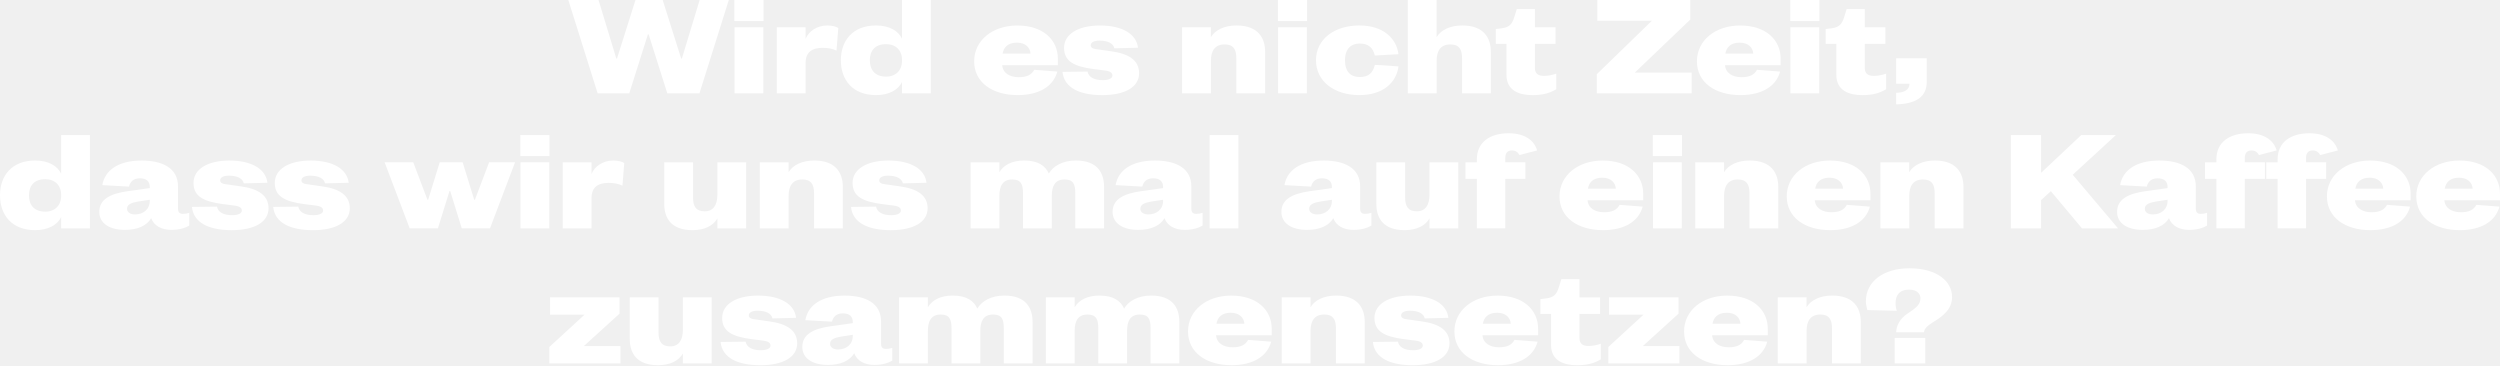
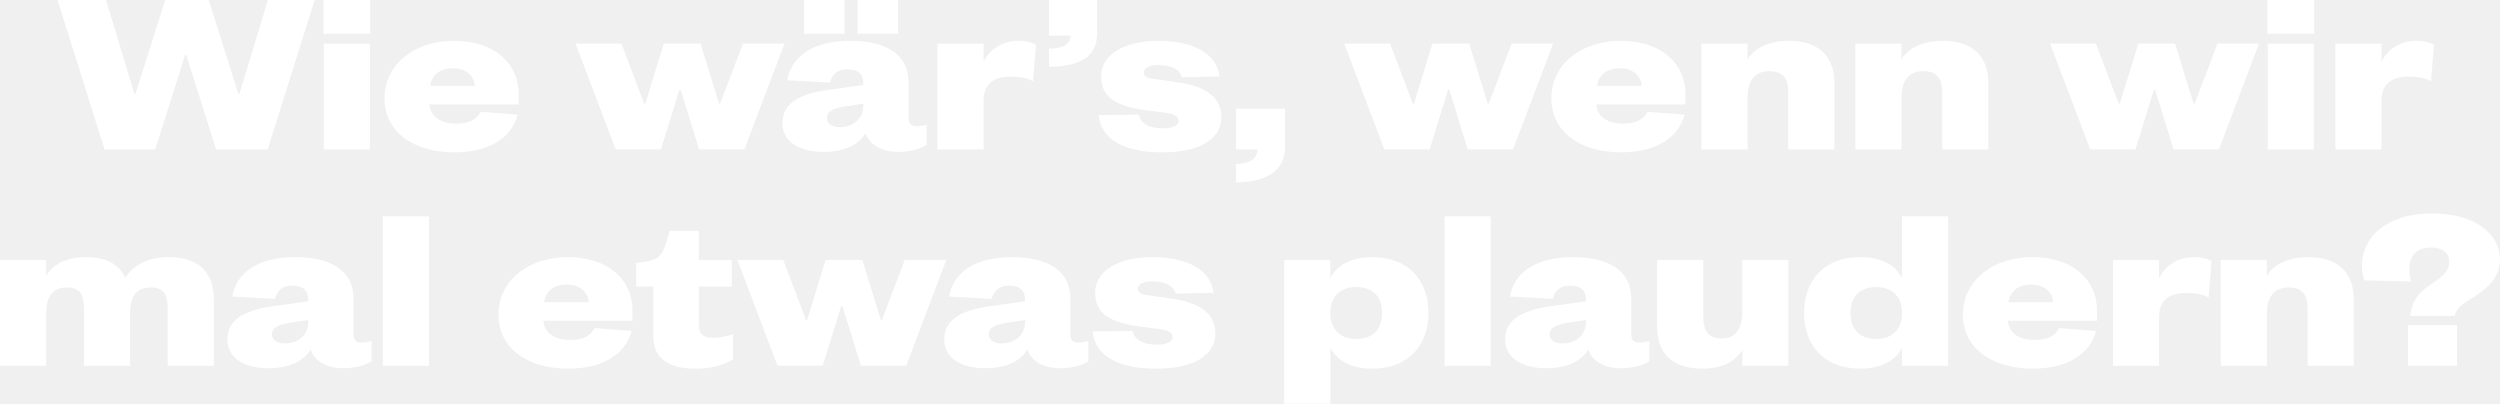
- <svg xmlns="http://www.w3.org/2000/svg" id="Layer_1" version="1.1" viewBox="0 0 925.6 135.21">
+ <svg xmlns="http://www.w3.org/2000/svg" id="Layer_1" version="1.1" viewBox="0 0 577.87 93.32">
  <defs>
    <style>
      .st0 {
        fill: #fff;
      }
    </style>
  </defs>
-   <path class="st0" d="M252.2,21.66h.26l6.58-21.66h10.79l-10.86,34.55h-11.91l-6.91-21.83h-.26l-6.91,21.83h-11.71L210.41,0h11.19l6.58,21.66h.26l6.84-21.66h10.07l6.84,21.66Z" />
-   <path class="st0" d="M271.89,0h10.79v7.79h-10.79V0ZM282.61,10.09v24.46h-10.66V10.09h10.66Z" />
-   <path class="st0" d="M309.71,18.75c-1.45-.71-3.03-1.04-5.07-1.04-3.95,0-6.38,1.54-6.38,5.65v11.19h-10.66V10.09h10.66v4.33c1.05-2.74,4.15-4.99,8.03-4.99,1.78,0,3.36.44,4.08.93l-.66,8.39Z" />
-   <path class="st0" d="M333.96,30.38c-1.38,2.85-4.74,4.83-9.61,4.83-8.69,0-13.03-5.65-13.03-12.89s4.34-12.89,13.03-12.89c4.87,0,8.23,1.97,9.61,4.88V0h10.66v34.55h-10.66v-4.17ZM333.96,22.16c0-3.51-2.3-5.81-5.86-5.81-4.21,0-6.05,2.47-6.05,5.98s1.84,6.03,6.05,6.03c3.55,0,5.86-2.3,5.86-5.87v-.33Z" />
-   <path class="st0" d="M391.47,26.49c-1.51,5.59-6.91,8.72-14.68,8.72-9.41,0-16.12-4.72-16.12-12.5s6.84-13.27,15.99-13.27c9.81,0,15,5.59,15,12.23v2.47h-20.6c.26,3.02,2.9,4.44,6.12,4.44,2.9,0,4.74-.82,5.73-2.74l8.56.66ZM381.54,19.85c-.13-2.19-1.84-4.06-5-4.06-3.42,0-4.94,1.75-5.33,4.06h10.33Z" />
-   <path class="st0" d="M402.65,26.49c.39,2.03,2.37,3.18,5.59,3.18,2.37,0,3.62-.71,3.62-1.7,0-.93-.66-1.59-2.7-1.86l-4.34-.55c-7.11-.93-10.86-2.85-10.86-7.84s5.07-8.28,13.29-8.28,13.49,3.13,14.08,8.23l-8.75.22c-.4-1.75-2.24-2.85-5.53-2.85-2.04,0-3.22.66-3.22,1.75,0,.82.79,1.26,1.78,1.37l5.73.82c6.58.88,10.4,3.34,10.4,8.12,0,5.15-5.26,8.12-13.62,8.12s-14.15-2.69-14.74-8.61l9.28-.11Z" />
-   <path class="st0" d="M448.32,34.55h-10.66V10.09h10.66v3.67c1.58-2.69,5.07-4.33,9.48-4.33,8.03,0,10.6,4.66,10.6,9.76v15.36h-10.66v-13c0-3.35-1.12-5.1-4.34-5.1-3.62,0-5.07,2.41-5.07,6.09v12.01Z" />
-   <path class="st0" d="M473.13,0h10.79v7.79h-10.79V0ZM483.86,10.09v24.46h-10.66V10.09h10.66Z" />
-   <path class="st0" d="M503.29,9.43c8.82,0,13.75,4.77,14.48,10.64l-8.75.49c-.72-3.02-2.5-4.44-5.59-4.44s-5.46,1.81-5.46,6.2,2.24,6.2,5.46,6.2,4.87-1.48,5.59-4.5l8.75.55c-.72,5.92-5.66,10.64-14.48,10.64-9.28,0-16.06-5.1-16.06-12.89s6.78-12.89,16.06-12.89Z" />
-   <path class="st0" d="M531.89,34.55h-10.66V0h10.66v13.76c1.58-2.69,5.07-4.33,9.48-4.33,8.03,0,10.6,4.66,10.6,9.76v15.36h-10.66v-13c0-3.35-1.12-5.1-4.34-5.1-3.62,0-5.07,2.41-5.07,6.09v12.01Z" />
-   <path class="st0" d="M557.76,16.23h-3.95v-5.48l2.17-.27c2.96-.38,3.88-1.7,4.61-3.95l.99-3.18h6.71v6.75h7.63v6.14h-7.63v8.94c0,2.08,1.18,2.91,3.36,2.91,1.32,0,2.76-.22,4.54-.82v5.76c-2.24,1.37-4.8,2.19-8.82,2.19-4.94,0-9.61-1.7-9.61-7.46v-11.52Z" />
-   <path class="st0" d="M626.33,26.87v7.68h-35.14v-7.07l20.4-19.8h-20.2V0h34.42v7.24l-20.53,19.63h21.06Z" />
-   <path class="st0" d="M659.07,26.49c-1.51,5.59-6.91,8.72-14.68,8.72-9.41,0-16.12-4.72-16.12-12.5s6.84-13.27,15.99-13.27c9.81,0,15,5.59,15,12.23v2.47h-20.6c.26,3.02,2.9,4.44,6.12,4.44,2.9,0,4.74-.82,5.73-2.74l8.56.66ZM649.13,19.85c-.13-2.19-1.84-4.06-5-4.06-3.42,0-4.94,1.75-5.33,4.06h10.33Z" />
-   <path class="st0" d="M662.82,0h10.79v7.79h-10.79V0ZM673.54,10.09v24.46h-10.66V10.09h10.66Z" />
-   <path class="st0" d="M679.89,16.23h-3.95v-5.48l2.17-.27c2.96-.38,3.88-1.7,4.61-3.95l.99-3.18h6.71v6.75h7.63v6.14h-7.63v8.94c0,2.08,1.18,2.91,3.36,2.91,1.32,0,2.76-.22,4.54-.82v5.76c-2.24,1.37-4.8,2.19-8.82,2.19-4.94,0-9.61-1.7-9.61-7.46v-11.52Z" />
-   <path class="st0" d="M702.03,21.58h11.32v8.83c0,5.43-4.01,8.06-11.32,8.23v-4.28c3.09-.06,4.94-1.15,4.94-3.35h-4.94v-9.43Z" />
-   <path class="st0" d="M22.64,80.38c-1.38,2.85-4.74,4.83-9.61,4.83-8.69,0-13.03-5.65-13.03-12.89s4.34-12.89,13.03-12.89c4.87,0,8.23,1.97,9.61,4.88v-14.31h10.66v34.55h-10.66v-4.17ZM22.64,72.16c0-3.51-2.3-5.81-5.86-5.81-4.21,0-6.05,2.47-6.05,5.98s1.84,6.03,6.05,6.03c3.55,0,5.86-2.3,5.86-5.87v-.33Z" />
-   <path class="st0" d="M65.92,77.37c0,1.26.66,1.81,1.78,1.81.86,0,1.51-.11,2.37-.38v4.72c-1.51.88-3.62,1.59-6.65,1.59-3.62,0-6.45-1.54-7.44-4.33-1.71,2.85-5.07,4.33-9.74,4.33-5.73,0-9.48-2.47-9.48-6.64,0-4.72,4.08-6.75,10.46-7.68l8.23-1.15v-.38c0-2.03-1.12-3.24-3.69-3.24-2.37,0-3.55,1.26-4.01,3.07l-9.87-.55c.92-5.37,5.73-9.1,14.54-9.1,7.77,0,13.49,2.8,13.49,9.6v8.34ZM55.45,73.96l-4.34.66c-2.57.44-4.08,1.1-4.08,2.69,0,1.26,1.18,2.08,2.96,2.08,3.03,0,5.46-1.86,5.46-5.04v-.38Z" />
-   <path class="st0" d="M80.33,76.49c.39,2.03,2.37,3.18,5.59,3.18,2.37,0,3.62-.71,3.62-1.7,0-.93-.66-1.59-2.7-1.86l-4.34-.55c-7.11-.93-10.86-2.85-10.86-7.84s5.07-8.28,13.29-8.28,13.49,3.13,14.08,8.23l-8.75.22c-.4-1.75-2.24-2.85-5.53-2.85-2.04,0-3.22.66-3.22,1.75,0,.82.79,1.26,1.78,1.37l5.73.82c6.58.88,10.4,3.34,10.4,8.12,0,5.15-5.26,8.12-13.62,8.12s-14.15-2.69-14.74-8.61l9.28-.11Z" />
-   <path class="st0" d="M110.42,76.49c.39,2.03,2.37,3.18,5.59,3.18,2.37,0,3.62-.71,3.62-1.7,0-.93-.66-1.59-2.7-1.86l-4.34-.55c-7.11-.93-10.86-2.85-10.86-7.84s5.07-8.28,13.29-8.28,13.49,3.13,14.08,8.23l-8.75.22c-.4-1.75-2.24-2.85-5.53-2.85-2.04,0-3.22.66-3.22,1.75,0,.82.79,1.26,1.78,1.37l5.73.82c6.58.88,10.4,3.34,10.4,8.12,0,5.15-5.26,8.12-13.62,8.12s-14.15-2.69-14.74-8.61l9.28-.11Z" />
-   <path class="st0" d="M175.57,73.96h.26l5.26-13.88h9.61l-9.28,24.46h-10.46l-4.28-13.82h-.26l-4.28,13.82h-10.46l-9.28-24.46h10.6l5.26,13.88h.26l4.28-13.88h8.49l4.28,13.88Z" />
-   <path class="st0" d="M192.64,50h10.79v7.79h-10.79v-7.79ZM203.37,60.09v24.46h-10.66v-24.46h10.66Z" />
-   <path class="st0" d="M230.46,68.75c-1.45-.71-3.03-1.04-5.07-1.04-3.95,0-6.38,1.54-6.38,5.65v11.19h-10.66v-24.46h10.66v4.33c1.05-2.74,4.15-4.99,8.03-4.99,1.78,0,3.36.44,4.08.93l-.66,8.39Z" />
-   <path class="st0" d="M265.6,60.09h10.66v24.46h-10.66v-3.67c-1.58,2.74-4.8,4.33-9.21,4.33-8.03,0-10.46-4.61-10.46-9.71v-15.41h10.66v13.05c0,3.29,1.12,5.1,4.34,5.1s4.67-2.41,4.67-6.14v-12.01Z" />
-   <path class="st0" d="M291.97,84.55h-10.66v-24.46h10.66v3.67c1.58-2.69,5.07-4.33,9.48-4.33,8.03,0,10.6,4.66,10.6,9.76v15.36h-10.66v-13c0-3.35-1.12-5.1-4.34-5.1-3.62,0-5.07,2.41-5.07,6.09v12.01Z" />
-   <path class="st0" d="M324.35,76.49c.39,2.03,2.37,3.18,5.59,3.18,2.37,0,3.62-.71,3.62-1.7,0-.93-.66-1.59-2.7-1.86l-4.34-.55c-7.11-.93-10.86-2.85-10.86-7.84s5.07-8.28,13.29-8.28,13.49,3.13,14.08,8.23l-8.75.22c-.4-1.75-2.24-2.85-5.53-2.85-2.04,0-3.22.66-3.22,1.75,0,.82.79,1.26,1.78,1.37l5.73.82c6.58.88,10.4,3.34,10.4,8.12,0,5.15-5.26,8.12-13.62,8.12s-14.15-2.69-14.74-8.61l9.28-.11Z" />
-   <path class="st0" d="M398.31,59.43c8.09,0,10.46,4.66,10.46,9.76v15.36h-10.66v-13c0-3.35-.72-5.1-3.95-5.1-3.55,0-4.74,2.41-4.74,6.09v12.01h-10.66v-13c0-3.35-.79-5.1-4.01-5.1-3.49,0-4.74,2.41-4.74,6.09v12.01h-10.66v-24.46h10.66v3.67c1.58-2.69,4.74-4.33,9.15-4.33,5.2,0,7.9,1.97,9.15,4.83,1.58-2.74,5.07-4.83,10-4.83Z" />
-   <path class="st0" d="M441.09,77.37c0,1.26.66,1.81,1.78,1.81.86,0,1.51-.11,2.37-.38v4.72c-1.51.88-3.62,1.59-6.65,1.59-3.62,0-6.45-1.54-7.44-4.33-1.71,2.85-5.07,4.33-9.74,4.33-5.73,0-9.48-2.47-9.48-6.64,0-4.72,4.08-6.75,10.46-7.68l8.23-1.15v-.38c0-2.03-1.12-3.24-3.69-3.24-2.37,0-3.55,1.26-4.01,3.07l-9.87-.55c.92-5.37,5.73-9.1,14.54-9.1,7.77,0,13.49,2.8,13.49,9.6v8.34ZM430.62,73.96l-4.34.66c-2.57.44-4.08,1.1-4.08,2.69,0,1.26,1.18,2.08,2.96,2.08,3.03,0,5.46-1.86,5.46-5.04v-.38Z" />
-   <path class="st0" d="M458.51,50v34.55h-10.66v-34.55h10.66Z" />
-   <path class="st0" d="M503.59,77.37c0,1.26.66,1.81,1.78,1.81.86,0,1.51-.11,2.37-.38v4.72c-1.51.88-3.62,1.59-6.65,1.59-3.62,0-6.45-1.54-7.44-4.33-1.71,2.85-5.07,4.33-9.74,4.33-5.73,0-9.48-2.47-9.48-6.64,0-4.72,4.08-6.75,10.46-7.68l8.23-1.15v-.38c0-2.03-1.12-3.24-3.69-3.24-2.37,0-3.55,1.26-4.01,3.07l-9.87-.55c.92-5.37,5.73-9.1,14.54-9.1,7.77,0,13.49,2.8,13.49,9.6v8.34ZM493.13,73.96l-4.34.66c-2.57.44-4.08,1.1-4.08,2.69,0,1.26,1.18,2.08,2.96,2.08,3.03,0,5.46-1.86,5.46-5.04v-.38Z" />
-   <path class="st0" d="M529.25,60.09h10.66v24.46h-10.66v-3.67c-1.58,2.74-4.8,4.33-9.21,4.33-8.03,0-10.46-4.61-10.46-9.71v-15.41h10.66v13.05c0,3.29,1.12,5.1,4.34,5.1s4.67-2.41,4.67-6.14v-12.01Z" />
-   <path class="st0" d="M542.58,66.23v-6.14h4.21v-1.04c0-6.36,4.74-9.71,11.78-9.71,5.53,0,9.35,2.3,10.53,6.36l-6.52,1.7c-.66-1.1-1.45-1.7-2.83-1.7-1.78,0-2.43,1.21-2.43,2.74v1.64h7.44v6.14h-7.44v18.32h-10.53v-18.32h-4.21Z" />
-   <path class="st0" d="M608.19,76.49c-1.51,5.59-6.91,8.72-14.68,8.72-9.41,0-16.12-4.72-16.12-12.5s6.84-13.27,15.99-13.27c9.81,0,15,5.59,15,12.23v2.47h-20.6c.26,3.02,2.9,4.44,6.12,4.44,2.9,0,4.74-.82,5.73-2.74l8.56.66ZM598.25,69.85c-.13-2.19-1.84-4.06-5-4.06-3.42,0-4.94,1.75-5.33,4.06h10.33Z" />
-   <path class="st0" d="M611.94,50h10.79v7.79h-10.79v-7.79ZM622.67,60.09v24.46h-10.66v-24.46h10.66Z" />
-   <path class="st0" d="M638.31,84.55h-10.66v-24.46h10.66v3.67c1.58-2.69,5.07-4.33,9.48-4.33,8.03,0,10.6,4.66,10.6,9.76v15.36h-10.66v-13c0-3.35-1.12-5.1-4.34-5.1-3.62,0-5.07,2.41-5.07,6.09v12.01Z" />
-   <path class="st0" d="M692.32,76.49c-1.51,5.59-6.91,8.72-14.68,8.72-9.41,0-16.12-4.72-16.12-12.5s6.84-13.27,15.99-13.27c9.81,0,15,5.59,15,12.23v2.47h-20.6c.26,3.02,2.9,4.44,6.12,4.44,2.9,0,4.74-.82,5.73-2.74l8.56.66ZM682.38,69.85c-.13-2.19-1.84-4.06-5-4.06-3.42,0-4.94,1.75-5.33,4.06h10.33Z" />
-   <path class="st0" d="M706.87,84.55h-10.66v-24.46h10.66v3.67c1.58-2.69,5.07-4.33,9.48-4.33,8.03,0,10.6,4.66,10.6,9.76v15.36h-10.66v-13c0-3.35-1.12-5.1-4.34-5.1-3.62,0-5.07,2.41-5.07,6.09v12.01Z" />
-   <path class="st0" d="M770.83,84.55l-11.52-13.76-3.62,3.29v10.47h-11.19v-34.55h11.19v13.98l14.87-13.98h12.83l-15.99,14.7,16.78,19.85h-13.36Z" />
-   <path class="st0" d="M812.99,77.37c0,1.26.66,1.81,1.78,1.81.86,0,1.51-.11,2.37-.38v4.72c-1.51.88-3.62,1.59-6.65,1.59-3.62,0-6.45-1.54-7.44-4.33-1.71,2.85-5.07,4.33-9.74,4.33-5.73,0-9.48-2.47-9.48-6.64,0-4.72,4.08-6.75,10.46-7.68l8.23-1.15v-.38c0-2.03-1.12-3.24-3.69-3.24-2.37,0-3.55,1.26-4.01,3.07l-9.87-.55c.92-5.37,5.73-9.1,14.54-9.1,7.77,0,13.49,2.8,13.49,9.6v8.34ZM802.52,73.96l-4.34.66c-2.57.44-4.08,1.1-4.08,2.69,0,1.26,1.18,2.08,2.96,2.08,3.03,0,5.46-1.86,5.46-5.04v-.38Z" />
-   <path class="st0" d="M816.38,66.23v-6.14h4.21v-1.04c0-6.36,4.74-9.71,11.78-9.71,5.53,0,9.35,2.3,10.53,6.36l-6.52,1.7c-.66-1.1-1.45-1.7-2.83-1.7-1.78,0-2.43,1.21-2.43,2.74v1.64h7.44v6.14h-7.44v18.32h-10.53v-18.32h-4.21Z" />
-   <path class="st0" d="M839.05,66.23v-6.14h4.21v-1.04c0-6.36,4.74-9.71,11.78-9.71,5.53,0,9.35,2.3,10.53,6.36l-6.52,1.7c-.66-1.1-1.45-1.7-2.83-1.7-1.78,0-2.43,1.21-2.43,2.74v1.64h7.44v6.14h-7.44v18.32h-10.53v-18.32h-4.21Z" />
-   <path class="st0" d="M892.32,76.49c-1.51,5.59-6.91,8.72-14.68,8.72-9.41,0-16.12-4.72-16.12-12.5s6.84-13.27,15.99-13.27c9.81,0,15,5.59,15,12.23v2.47h-20.6c.26,3.02,2.9,4.44,6.12,4.44,2.9,0,4.74-.82,5.73-2.74l8.56.66ZM882.38,69.85c-.13-2.19-1.84-4.06-5-4.06-3.42,0-4.94,1.75-5.33,4.06h10.33Z" />
-   <path class="st0" d="M925.4,76.49c-1.51,5.59-6.91,8.72-14.68,8.72-9.41,0-16.12-4.72-16.12-12.5s6.84-13.27,15.99-13.27c9.81,0,15,5.59,15,12.23v2.47h-20.6c.26,3.02,2.9,4.44,6.12,4.44,2.9,0,4.74-.82,5.73-2.74l8.56.66ZM915.47,69.85c-.13-2.19-1.84-4.06-5-4.06-3.42,0-4.94,1.75-5.33,4.06h10.33Z" />
-   <path class="st0" d="M203.65,116.51v-6.42h25.73v6.03l-13.23,12.01h13.56v6.42h-26.32v-6.09l13.03-11.96h-12.77Z" />
-   <path class="st0" d="M252.83,110.09h10.66v24.46h-10.66v-3.67c-1.58,2.74-4.8,4.33-9.21,4.33-8.03,0-10.46-4.61-10.46-9.71v-15.41h10.66v13.05c0,3.29,1.12,5.1,4.34,5.1s4.67-2.41,4.67-6.14v-12.01Z" />
-   <path class="st0" d="M276.06,126.49c.39,2.03,2.37,3.18,5.59,3.18,2.37,0,3.62-.71,3.62-1.7,0-.93-.66-1.59-2.7-1.86l-4.34-.55c-7.11-.93-10.86-2.85-10.86-7.84s5.07-8.28,13.29-8.28,13.49,3.13,14.08,8.23l-8.75.22c-.4-1.75-2.24-2.85-5.53-2.85-2.04,0-3.22.66-3.22,1.75,0,.82.79,1.26,1.78,1.37l5.73.82c6.58.88,10.4,3.34,10.4,8.12,0,5.15-5.26,8.12-13.62,8.12s-14.15-2.69-14.74-8.61l9.28-.11Z" />
-   <path class="st0" d="M326.21,127.37c0,1.26.66,1.81,1.78,1.81.86,0,1.51-.11,2.37-.38v4.72c-1.51.88-3.62,1.59-6.65,1.59-3.62,0-6.45-1.54-7.44-4.33-1.71,2.85-5.07,4.33-9.74,4.33-5.73,0-9.48-2.47-9.48-6.64,0-4.72,4.08-6.75,10.46-7.68l8.23-1.15v-.38c0-2.03-1.12-3.24-3.69-3.24-2.37,0-3.55,1.26-4.01,3.07l-9.87-.55c.92-5.37,5.73-9.1,14.54-9.1,7.77,0,13.49,2.8,13.49,9.6v8.34ZM315.74,123.96l-4.34.66c-2.57.44-4.08,1.1-4.08,2.69,0,1.26,1.18,2.08,2.96,2.08,3.03,0,5.46-1.86,5.46-5.04v-.38Z" />
-   <path class="st0" d="M371.84,109.43c8.09,0,10.46,4.66,10.46,9.76v15.36h-10.66v-13c0-3.35-.72-5.1-3.95-5.1-3.55,0-4.74,2.41-4.74,6.09v12.01h-10.66v-13c0-3.35-.79-5.1-4.01-5.1-3.49,0-4.74,2.41-4.74,6.09v12.01h-10.66v-24.46h10.66v3.67c1.58-2.69,4.74-4.33,9.15-4.33,5.2,0,7.9,1.97,9.15,4.83,1.58-2.74,5.07-4.83,10-4.83Z" />
-   <path class="st0" d="M426.18,109.43c8.09,0,10.46,4.66,10.46,9.76v15.36h-10.66v-13c0-3.35-.72-5.1-3.95-5.1-3.55,0-4.74,2.41-4.74,6.09v12.01h-10.66v-13c0-3.35-.79-5.1-4.01-5.1-3.49,0-4.74,2.41-4.74,6.09v12.01h-10.66v-24.46h10.66v3.67c1.58-2.69,4.74-4.33,9.15-4.33,5.2,0,7.9,1.97,9.15,4.83,1.58-2.74,5.07-4.83,10-4.83Z" />
-   <path class="st0" d="M470.65,126.49c-1.51,5.59-6.91,8.72-14.68,8.72-9.41,0-16.12-4.72-16.12-12.5s6.84-13.27,15.99-13.27c9.81,0,15,5.59,15,12.23v2.47h-20.6c.26,3.02,2.9,4.44,6.12,4.44,2.9,0,4.74-.82,5.73-2.74l8.56.66ZM460.71,119.85c-.13-2.19-1.84-4.06-5-4.06-3.42,0-4.94,1.75-5.33,4.06h10.33Z" />
-   <path class="st0" d="M485.2,134.55h-10.66v-24.46h10.66v3.67c1.58-2.69,5.07-4.33,9.48-4.33,8.03,0,10.6,4.66,10.6,9.76v15.36h-10.66v-13c0-3.35-1.12-5.1-4.34-5.1-3.62,0-5.07,2.41-5.07,6.09v12.01Z" />
-   <path class="st0" d="M517.57,126.49c.39,2.03,2.37,3.18,5.59,3.18,2.37,0,3.62-.71,3.62-1.7,0-.93-.66-1.59-2.7-1.86l-4.34-.55c-7.11-.93-10.86-2.85-10.86-7.84s5.07-8.28,13.29-8.28,13.49,3.13,14.08,8.23l-8.75.22c-.4-1.75-2.24-2.85-5.53-2.85-2.04,0-3.22.66-3.22,1.75,0,.82.79,1.26,1.78,1.37l5.73.82c6.58.88,10.4,3.34,10.4,8.12,0,5.15-5.26,8.12-13.62,8.12s-14.15-2.69-14.74-8.61l9.28-.11Z" />
-   <path class="st0" d="M569.28,126.49c-1.51,5.59-6.91,8.72-14.68,8.72-9.41,0-16.12-4.72-16.12-12.5s6.84-13.27,15.99-13.27c9.81,0,15,5.59,15,12.23v2.47h-20.6c.26,3.02,2.9,4.44,6.12,4.44,2.9,0,4.74-.82,5.73-2.74l8.56.66ZM559.34,119.85c-.13-2.19-1.84-4.06-5-4.06-3.42,0-4.94,1.75-5.33,4.06h10.33Z" />
-   <path class="st0" d="M574.26,116.23h-3.95v-5.48l2.17-.27c2.96-.38,3.88-1.7,4.61-3.95l.99-3.18h6.71v6.75h7.63v6.14h-7.63v8.94c0,2.08,1.18,2.91,3.36,2.91,1.32,0,2.76-.22,4.54-.82v5.76c-2.24,1.37-4.8,2.19-8.82,2.19-4.94,0-9.61-1.7-9.61-7.46v-11.52Z" />
-   <path class="st0" d="M595.73,116.51v-6.42h25.73v6.03l-13.23,12.01h13.56v6.42h-26.32v-6.09l13.03-11.96h-12.77Z" />
-   <path class="st0" d="M654.31,126.49c-1.51,5.59-6.91,8.72-14.68,8.72-9.41,0-16.12-4.72-16.12-12.5s6.84-13.27,15.99-13.27c9.81,0,15,5.59,15,12.23v2.47h-20.6c.26,3.02,2.9,4.44,6.12,4.44,2.9,0,4.74-.82,5.73-2.74l8.56.66ZM644.38,119.85c-.13-2.19-1.84-4.06-5-4.06-3.42,0-4.94,1.75-5.33,4.06h10.33Z" />
-   <path class="st0" d="M668.86,134.55h-10.66v-24.46h10.66v3.67c1.58-2.69,5.07-4.33,9.48-4.33,8.03,0,10.6,4.66,10.6,9.76v15.36h-10.66v-13c0-3.35-1.12-5.1-4.34-5.1-3.62,0-5.07,2.41-5.07,6.09v12.01Z" />
-   <path class="st0" d="M702.02,123.03c.13-2.63,1.45-5.1,4.34-7.02,2.63-1.75,4.67-3.07,4.67-5.54,0-1.75-1.38-3.24-4.15-3.24-3.75,0-5.07,2.19-5.07,4.99,0,1.32.2,2.14.46,2.85l-10.92-.27c-.26-1.1-.53-2.19-.53-3.24,0-7.4,6.58-12.23,16.12-12.23,10.07,0,15.79,4.72,15.79,10.64,0,4.5-3.29,7.02-7.04,9.32-2.11,1.32-3.22,2.36-3.36,3.73h-10.33ZM701.49,125.12h11.32v9.43h-11.32v-9.43Z" />
+   <path class="st0" d="M55.09,21.66h.26L61.94,0h10.79l-10.86,34.55h-11.91l-6.91-21.83h-.26l-6.91,21.83h-11.71L13.3,0h11.19l6.58,21.66h.26L38.18,0h10.07l6.84,21.66Z" />
+   <path class="st0" d="M74.78,0h10.79v7.79h-10.79V0ZM85.51,10.09v24.46h-10.66V10.09h10.66Z" />
+   <path class="st0" d="M119.68,26.49c-1.51,5.59-6.91,8.72-14.68,8.72-9.41,0-16.12-4.72-16.12-12.5s6.84-13.27,15.99-13.27c9.81,0,15,5.59,15,12.23v2.47h-20.6c.26,3.02,2.9,4.44,6.12,4.44,2.9,0,4.74-.82,5.73-2.74l8.56.66ZM109.75,19.85c-.13-2.19-1.84-4.06-5-4.06-3.42,0-4.94,1.75-5.33,4.06h10.33Z" />
+   <path class="st0" d="M166.21,23.96h.26l5.26-13.88h9.61l-9.28,24.46h-10.46l-4.28-13.82h-.26l-4.28,13.82h-10.46l-9.28-24.46h10.6l5.26,13.88h.26l4.28-13.88h8.49l4.28,13.88Z" />
+   <path class="st0" d="M210.02,27.37c0,1.26.66,1.81,1.78,1.81.86,0,1.51-.11,2.37-.38v4.72c-1.51.88-3.62,1.59-6.65,1.59-3.62,0-6.45-1.54-7.44-4.33-1.71,2.85-5.07,4.33-9.74,4.33-5.73,0-9.48-2.47-9.48-6.64,0-4.72,4.08-6.75,10.46-7.68l8.23-1.15v-.38c0-2.03-1.12-3.24-3.69-3.24-2.37,0-3.55,1.26-4.01,3.07l-9.87-.55c.92-5.37,5.73-9.1,14.54-9.1,7.77,0,13.49,2.8,13.49,9.6v8.34ZM185.86,0h9.34v7.79h-9.34V0ZM199.55,23.96l-4.34.66c-2.57.44-4.08,1.1-4.08,2.69,0,1.26,1.18,2.08,2.96,2.08,3.03,0,5.46-1.86,5.46-5.04v-.38ZM198.24,0h9.35v7.79h-9.35V0Z" />
+   <path class="st0" d="M238.8,18.75c-1.45-.71-3.03-1.04-5.07-1.04-3.95,0-6.38,1.54-6.38,5.65v11.19h-10.66V10.09h10.66v4.33c1.05-2.74,4.15-4.99,8.03-4.99,1.78,0,3.36.44,4.08.93l-.66,8.39Z" />
+   <path class="st0" d="M242.47,0h11.12v7.68c0,5.38-3.75,7.62-11.12,7.79v-4.22c3.16-.11,4.94-.82,5-3.02h-5V0Z" />
+   <path class="st0" d="M263.22,26.49c.39,2.03,2.37,3.18,5.59,3.18,2.37,0,3.62-.71,3.62-1.7,0-.93-.66-1.59-2.7-1.86l-4.34-.55c-7.11-.93-10.86-2.85-10.86-7.84s5.07-8.28,13.29-8.28,13.49,3.13,14.08,8.23l-8.75.22c-.4-1.75-2.24-2.85-5.53-2.85-2.04,0-3.22.66-3.22,1.75,0,.82.79,1.26,1.78,1.37l5.73.82c6.58.88,10.4,3.34,10.4,8.12,0,5.15-5.26,8.12-13.62,8.12s-14.15-2.69-14.74-8.61l9.28-.11Z" />
+   <path class="st0" d="M285.71,25.12h11.32v8.83c0,5.43-4.01,8.06-11.32,8.23v-4.28c3.09-.06,4.94-1.15,4.94-3.35h-4.94v-9.43Z" />
+   <path class="st0" d="M343.88,23.96h.26l5.26-13.88h9.61l-9.28,24.46h-10.46l-4.28-13.82h-.26l-4.28,13.82h-10.46l-9.28-24.46h10.6l5.26,13.88h.26l4.28-13.88h8.49l4.28,13.88Z" />
+   <path class="st0" d="M389.39,26.49c-1.51,5.59-6.91,8.72-14.68,8.72-9.41,0-16.12-4.72-16.12-12.5s6.84-13.27,15.99-13.27c9.81,0,15,5.59,15,12.23v2.47h-20.6c.26,3.02,2.9,4.44,6.12,4.44,2.9,0,4.74-.82,5.73-2.74l8.56.66ZM379.46,19.85c-.13-2.19-1.84-4.06-5-4.06-3.42,0-4.94,1.75-5.33,4.06h10.33Z" />
+   <path class="st0" d="M403.94,34.55h-10.66V10.09h10.66v3.67c1.58-2.69,5.07-4.33,9.48-4.33,8.03,0,10.6,4.66,10.6,9.76v15.36h-10.66v-13c0-3.35-1.12-5.1-4.34-5.1-3.62,0-5.07,2.41-5.07,6.09v12.01Z" />
+   <path class="st0" d="M439.52,34.55h-10.66V10.09h10.66v3.67c1.58-2.69,5.07-4.33,9.48-4.33,8.03,0,10.6,4.66,10.6,9.76v15.36h-10.66v-13c0-3.35-1.12-5.1-4.34-5.1-3.62,0-5.07,2.41-5.07,6.09v12.01Z" />
+   <path class="st0" d="M507.04,23.96h.26l5.26-13.88h9.61l-9.28,24.46h-10.46l-4.28-13.82h-.26l-4.28,13.82h-10.46l-9.28-24.46h10.6l5.26,13.88h.26l4.28-13.88h8.49l4.28,13.88Z" />
+   <path class="st0" d="M524.11,0h10.79v7.79h-10.79V0ZM534.84,10.09v24.46h-10.66V10.09h10.66Z" />
+   <path class="st0" d="M561.93,18.75c-1.45-.71-3.03-1.04-5.07-1.04-3.95,0-6.38,1.54-6.38,5.65v11.19h-10.66V10.09h10.66v4.33c1.05-2.74,4.15-4.99,8.03-4.99,1.78,0,3.36.44,4.08.93l-.66,8.39Z" />
+   <path class="st0" d="M38.96,59.43c8.09,0,10.46,4.66,10.46,9.76v15.36h-10.66v-13c0-3.35-.72-5.1-3.95-5.1-3.55,0-4.74,2.41-4.74,6.09v12.01h-10.66v-13c0-3.35-.79-5.1-4.01-5.1-3.49,0-4.74,2.41-4.74,6.09v12.01H0v-24.46h10.66v3.67c1.58-2.69,4.74-4.33,9.15-4.33,5.2,0,7.9,1.97,9.15,4.83,1.58-2.74,5.07-4.83,10-4.83Z" />
+   <path class="st0" d="M81.73,77.37c0,1.26.66,1.81,1.78,1.81.86,0,1.51-.11,2.37-.38v4.72c-1.51.88-3.62,1.59-6.65,1.59-3.62,0-6.45-1.54-7.44-4.33-1.71,2.85-5.07,4.33-9.74,4.33-5.73,0-9.48-2.47-9.48-6.64,0-4.72,4.08-6.75,10.46-7.68l8.23-1.15v-.38c0-2.03-1.12-3.24-3.69-3.24-2.37,0-3.55,1.26-4.01,3.07l-9.87-.55c.92-5.37,5.73-9.1,14.54-9.1,7.77,0,13.49,2.8,13.49,9.6v8.34ZM71.27,73.96l-4.34.66c-2.57.44-4.08,1.1-4.08,2.69,0,1.26,1.18,2.08,2.96,2.08,3.03,0,5.46-1.86,5.46-5.04v-.38Z" />
+   <path class="st0" d="M99.16,50v34.55h-10.66v-34.55h10.66Z" />
+   <path class="st0" d="M146.01,76.49c-1.51,5.59-6.91,8.72-14.68,8.72-9.41,0-16.12-4.72-16.12-12.5s6.84-13.27,15.99-13.27c9.81,0,15,5.59,15,12.23v2.47h-20.6c.26,3.02,2.9,4.44,6.12,4.44,2.9,0,4.74-.82,5.73-2.74l8.56.66ZM136.08,69.85c-.13-2.19-1.84-4.06-5-4.06-3.42,0-4.94,1.75-5.33,4.06h10.33Z" />
+   <path class="st0" d="M151,66.23h-3.95v-5.48l2.17-.27c2.96-.38,3.88-1.7,4.61-3.95l.99-3.18h6.71v6.75h7.63v6.14h-7.63v8.94c0,2.08,1.18,2.91,3.36,2.91,1.32,0,2.76-.22,4.54-.82v5.76c-2.24,1.37-4.8,2.19-8.82,2.19-4.94,0-9.61-1.7-9.61-7.46v-11.52Z" />
+   <path class="st0" d="M203.61,73.96h.26l5.26-13.88h9.61l-9.28,24.46h-10.46l-4.28-13.82h-.26l-4.28,13.82h-10.46l-9.28-24.46h10.6l5.26,13.88h.26l4.28-13.88h8.49l4.28,13.88Z" />
+   <path class="st0" d="M247.42,77.37c0,1.26.66,1.81,1.78,1.81.86,0,1.51-.11,2.37-.38v4.72c-1.51.88-3.62,1.59-6.65,1.59-3.62,0-6.45-1.54-7.44-4.33-1.71,2.85-5.07,4.33-9.74,4.33-5.73,0-9.48-2.47-9.48-6.64,0-4.72,4.08-6.75,10.46-7.68l8.23-1.15v-.38c0-2.03-1.12-3.24-3.69-3.24-2.37,0-3.55,1.26-4.01,3.07l-9.87-.55c.92-5.37,5.73-9.1,14.54-9.1,7.77,0,13.49,2.8,13.49,9.6v8.34ZM236.96,73.96l-4.34.66c-2.57.44-4.08,1.1-4.08,2.69,0,1.26,1.18,2.08,2.96,2.08,3.03,0,5.46-1.86,5.46-5.04v-.38Z" />
+   <path class="st0" d="M261.83,76.49c.39,2.03,2.37,3.18,5.59,3.18,2.37,0,3.62-.71,3.62-1.7,0-.93-.66-1.59-2.7-1.86l-4.34-.55c-7.11-.93-10.86-2.85-10.86-7.84s5.07-8.28,13.29-8.28,13.49,3.13,14.08,8.23l-8.75.22c-.4-1.75-2.24-2.85-5.53-2.85-2.04,0-3.22.66-3.22,1.75,0,.82.79,1.26,1.78,1.37l5.73.82c6.58.88,10.4,3.34,10.4,8.12,0,5.15-5.26,8.12-13.62,8.12s-14.15-2.69-14.74-8.61l9.28-.11Z" />
+   <path class="st0" d="M307.5,93.32h-10.66v-33.23h10.66v4.22c1.45-2.91,4.74-4.88,9.67-4.88,8.62,0,13.03,5.7,13.03,12.89s-4.41,12.89-13.03,12.89c-4.94,0-8.23-1.97-9.67-4.83v12.94ZM307.5,72.48c0,3.56,2.3,5.87,5.92,5.87,4.15,0,6.05-2.47,6.05-6.03s-1.91-5.98-6.05-5.98c-3.62,0-5.92,2.3-5.92,5.81v.33Z" />
+   <path class="st0" d="M344.56,50v34.55h-10.66v-34.55h10.66Z" />
+   <path class="st0" d="M377.07,77.37c0,1.26.66,1.81,1.78,1.81.86,0,1.51-.11,2.37-.38v4.72c-1.51.88-3.62,1.59-6.65,1.59-3.62,0-6.45-1.54-7.44-4.33-1.71,2.85-5.07,4.33-9.74,4.33-5.73,0-9.48-2.47-9.48-6.64,0-4.72,4.08-6.75,10.46-7.68l8.23-1.15v-.38c0-2.03-1.12-3.24-3.69-3.24-2.37,0-3.55,1.26-4.01,3.07l-9.87-.55c.92-5.37,5.73-9.1,14.54-9.1,7.77,0,13.49,2.8,13.49,9.6v8.34ZM366.6,73.96l-4.34.66c-2.57.44-4.08,1.1-4.08,2.69,0,1.26,1.18,2.08,2.96,2.08,3.03,0,5.46-1.86,5.46-5.04v-.38Z" />
+   <path class="st0" d="M402.72,60.09h10.66v24.46h-10.66v-3.67c-1.58,2.74-4.8,4.33-9.21,4.33-8.03,0-10.46-4.61-10.46-9.71v-15.41h10.66v13.05c0,3.29,1.12,5.1,4.34,5.1s4.67-2.41,4.67-6.14v-12.01Z" />
+   <path class="st0" d="M439.65,80.38c-1.38,2.85-4.74,4.83-9.61,4.83-8.69,0-13.03-5.65-13.03-12.89s4.34-12.89,13.03-12.89c4.87,0,8.23,1.97,9.61,4.88v-14.31h10.66v34.55h-10.66v-4.17ZM439.65,72.16c0-3.51-2.3-5.81-5.86-5.81-4.21,0-6.05,2.47-6.05,5.98s1.84,6.03,6.05,6.03c3.55,0,5.86-2.3,5.86-5.87v-.33Z" />
+   <path class="st0" d="M484.52,76.49c-1.51,5.59-6.91,8.72-14.68,8.72-9.41,0-16.12-4.72-16.12-12.5s6.84-13.27,15.99-13.27c9.81,0,15,5.59,15,12.23v2.47h-20.6c.26,3.02,2.9,4.44,6.12,4.44,2.9,0,4.74-.82,5.73-2.74l8.56.66ZM474.58,69.85c-.13-2.19-1.84-4.06-5-4.06-3.42,0-4.94,1.75-5.33,4.06h10.33Z" />
+   <path class="st0" d="M510.52,68.75c-1.45-.71-3.03-1.04-5.07-1.04-3.95,0-6.38,1.54-6.38,5.65v11.19h-10.66v-24.46h10.66v4.33c1.05-2.74,4.15-4.99,8.03-4.99,1.78,0,3.36.44,4.08.93l-.66,8.39Z" />
+   <path class="st0" d="M523.98,84.55h-10.66v-24.46h10.66v3.67c1.58-2.69,5.07-4.33,9.48-4.33,8.03,0,10.6,4.66,10.6,9.76v15.36h-10.66v-13c0-3.35-1.12-5.1-4.34-5.1-3.62,0-5.07,2.41-5.07,6.09v12.01Z" />
+   <path class="st0" d="M557.14,73.03c.13-2.63,1.45-5.1,4.34-7.02,2.63-1.75,4.67-3.07,4.67-5.54,0-1.75-1.38-3.24-4.15-3.24-3.75,0-5.07,2.19-5.07,4.99,0,1.32.2,2.14.46,2.85l-10.92-.27c-.26-1.1-.53-2.19-.53-3.24,0-7.4,6.58-12.23,16.12-12.23,10.07,0,15.79,4.72,15.79,10.64,0,4.5-3.29,7.02-7.04,9.32-2.11,1.32-3.22,2.36-3.36,3.73h-10.33ZM556.61,75.12h11.32v9.43h-11.32v-9.43Z" />
</svg>
